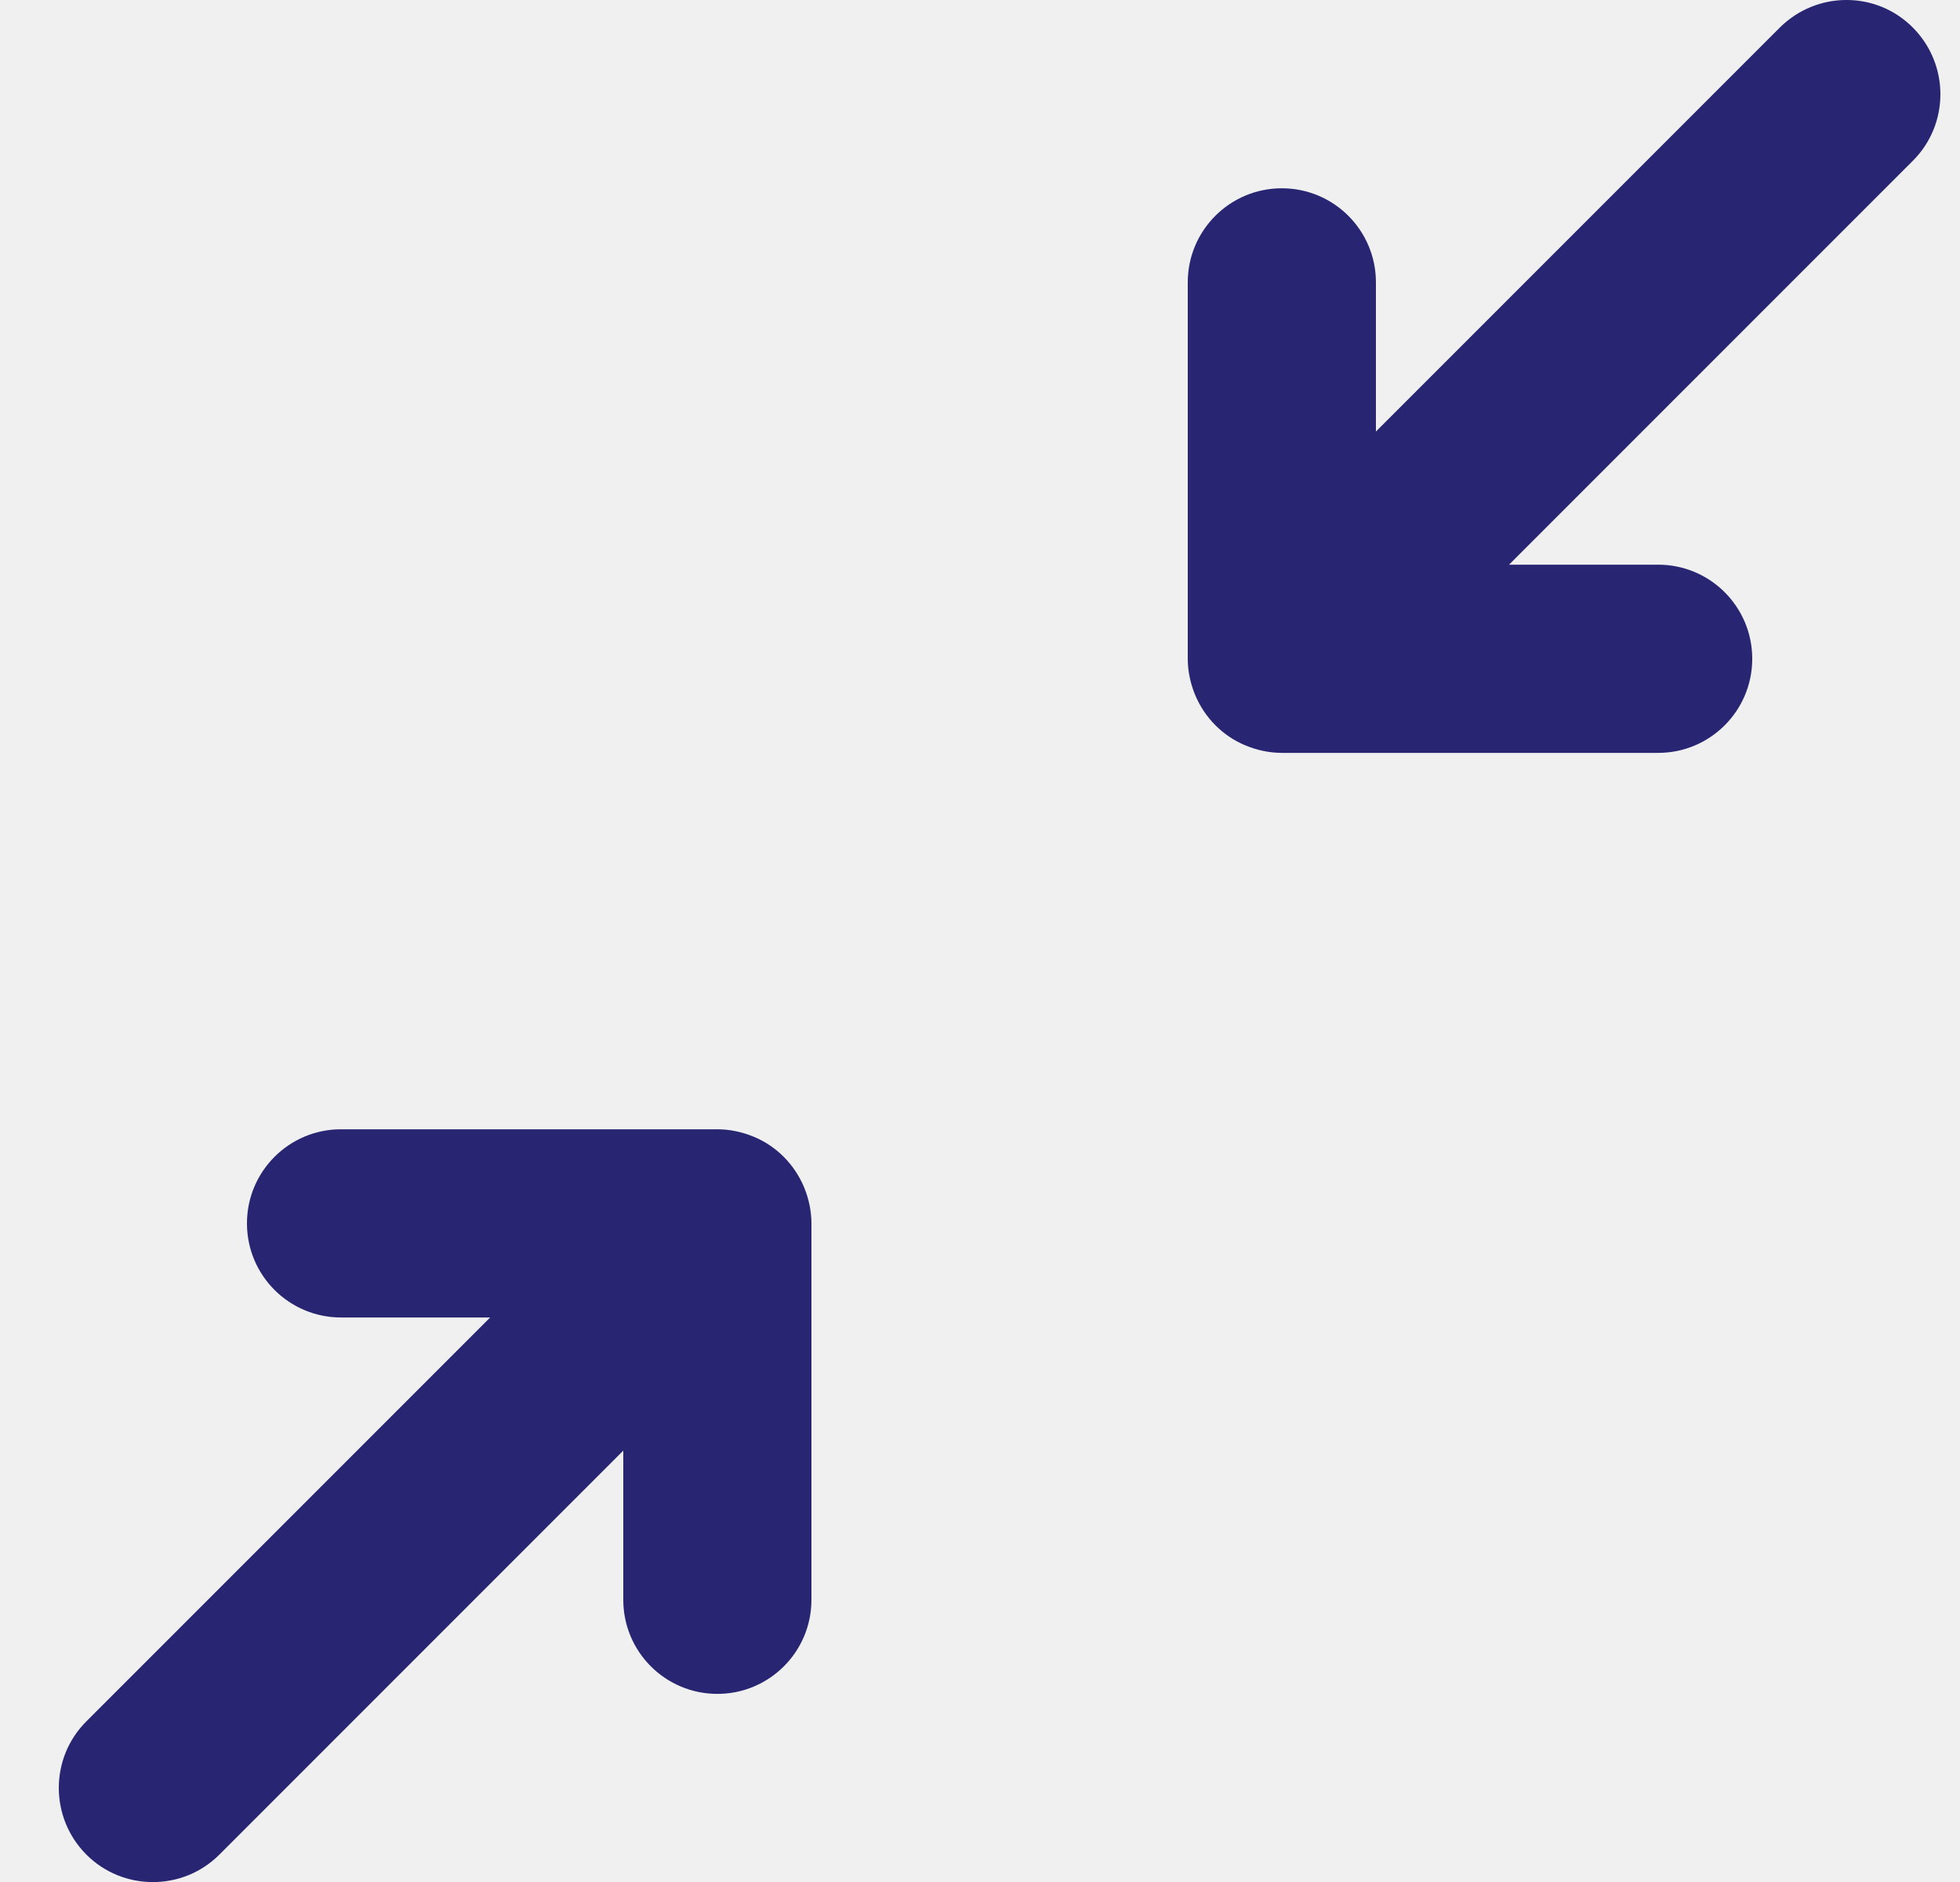
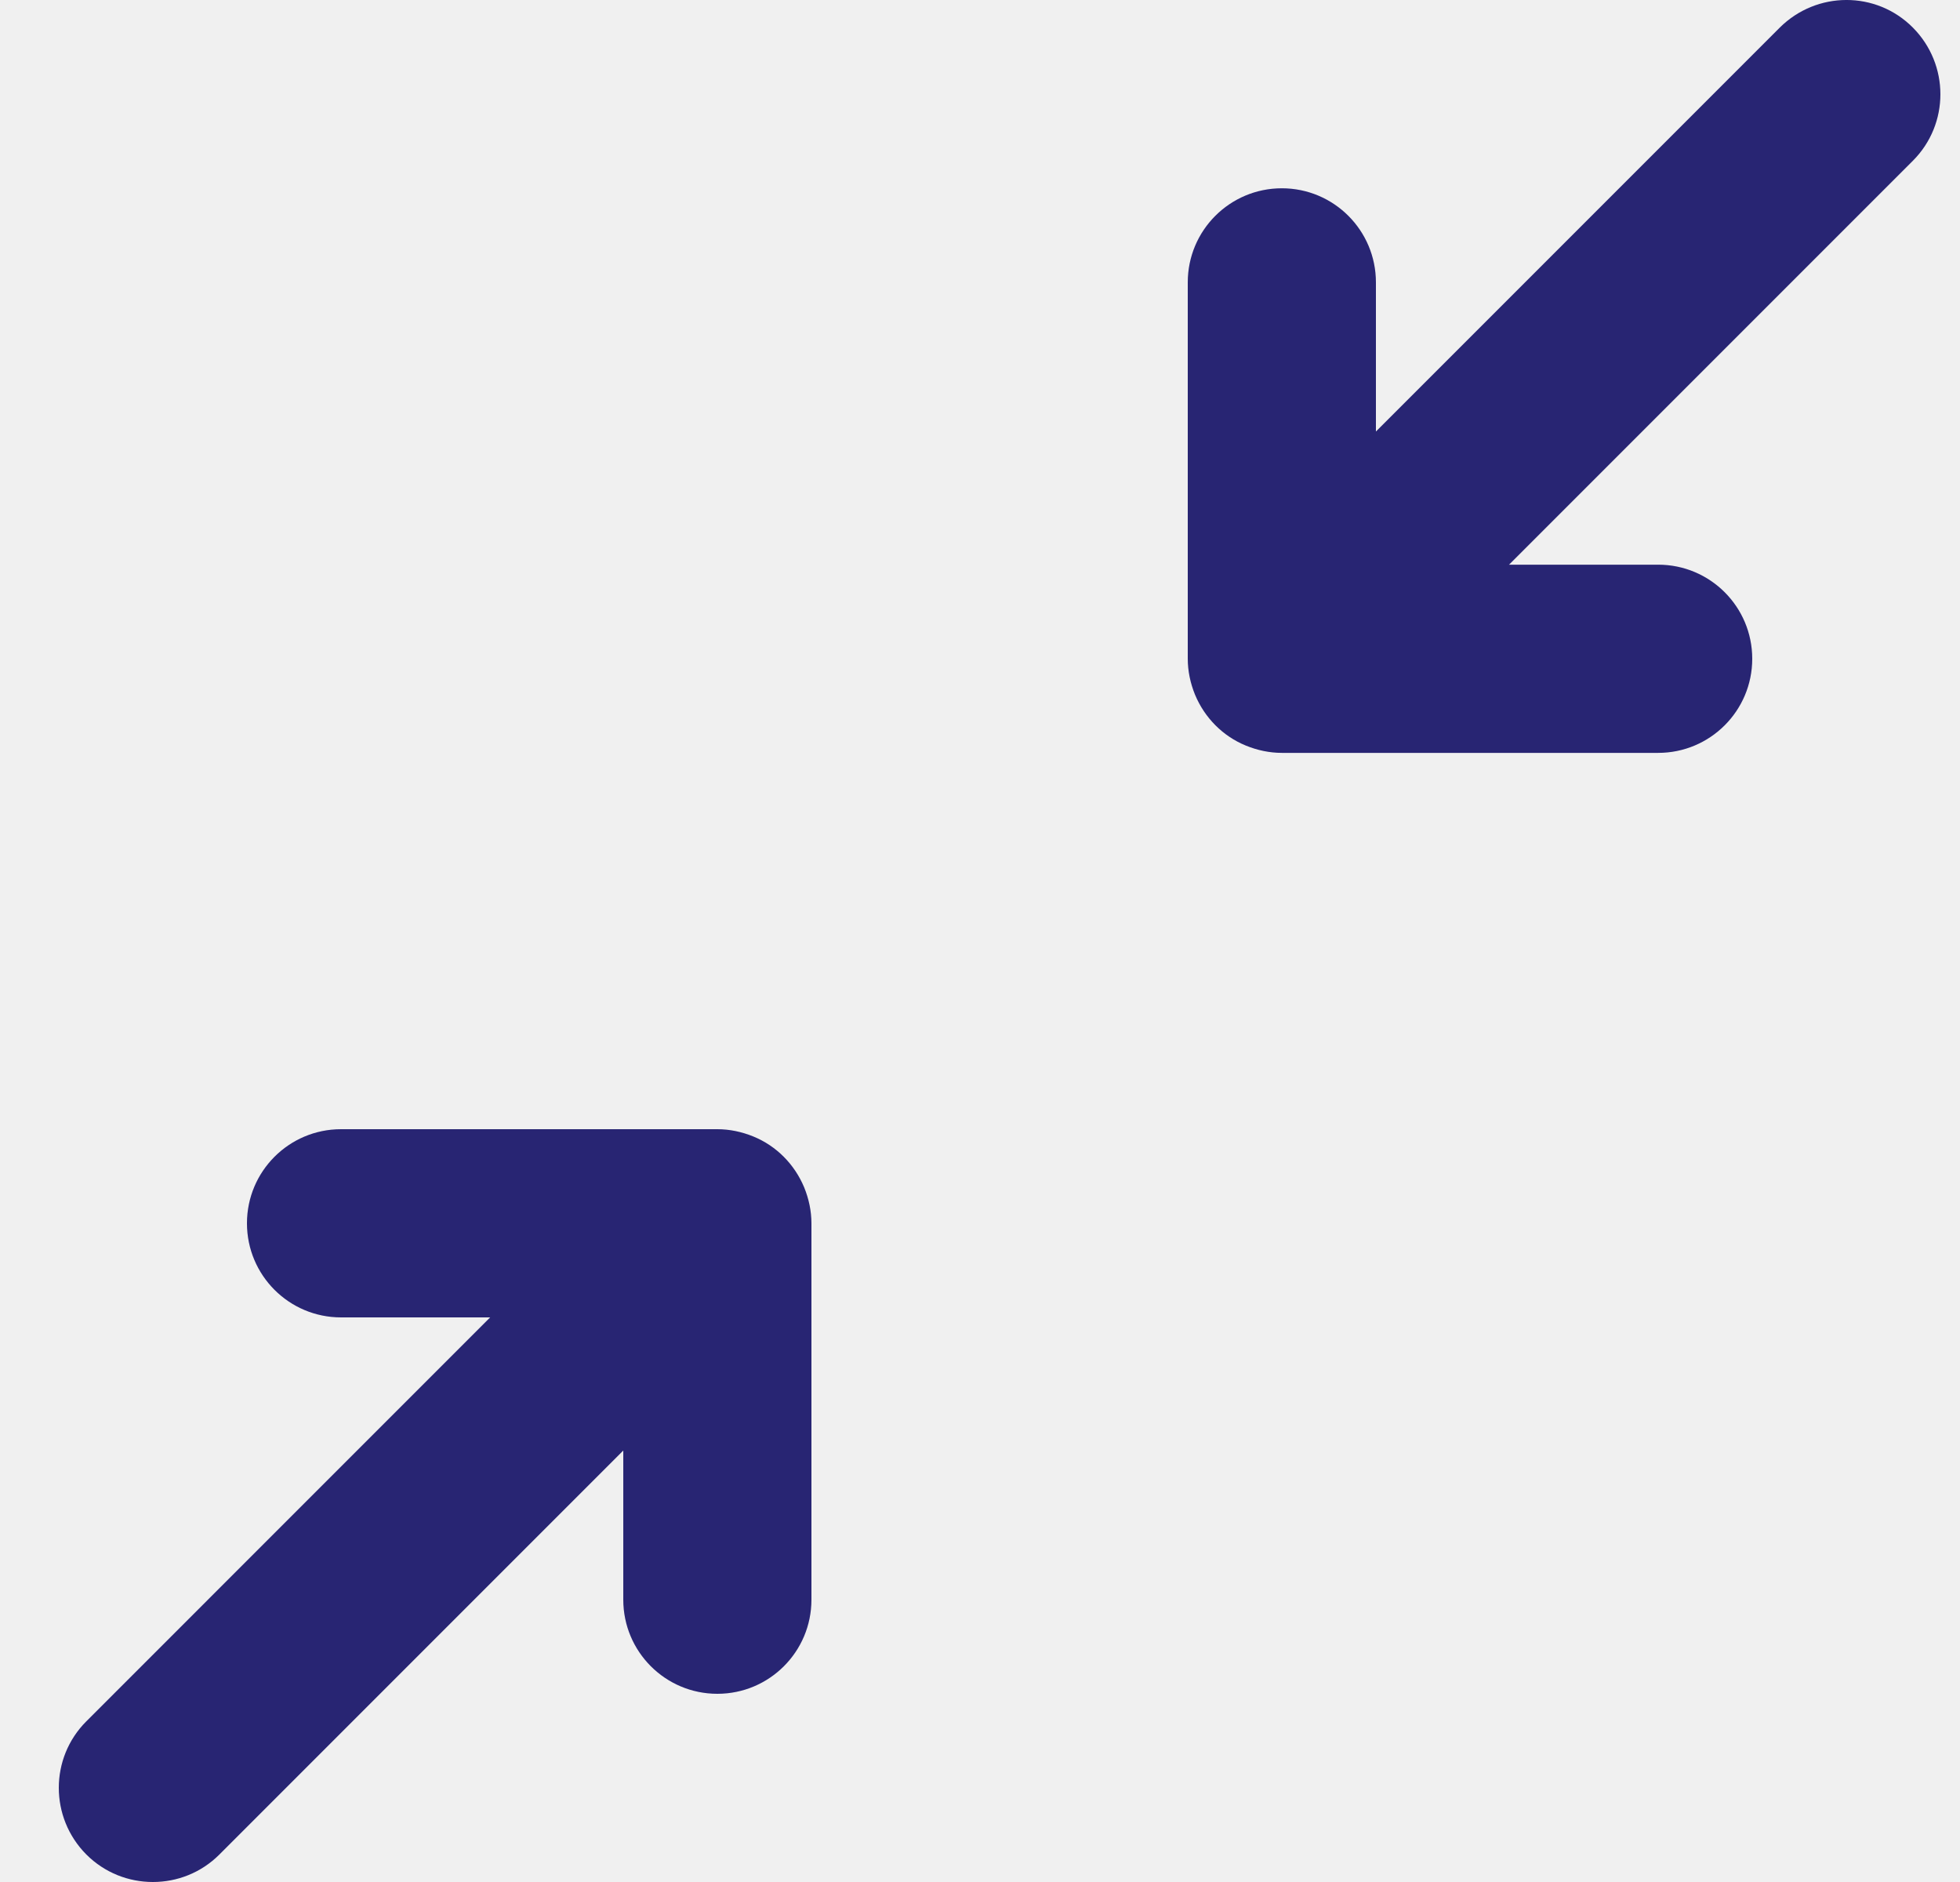
- <svg xmlns="http://www.w3.org/2000/svg" fill="none" height="24" viewBox="0 0 25 24" width="25">
-   <clipPath id="a">
-     <path d="m.75 0h24v24h-24z" />
-   </clipPath>
-   <g clip-path="url(#a)">
-     <path d="m15.891 9.508c.147.06.303.093.459.093h4.8c.663 0 1.2-.537 1.2-1.2s-.537-1.2-1.2-1.2h-1.902l5.151-5.151c.468-.468.468-1.227 0-1.698s-1.227-.468-1.698 0l-5.151 5.151v-1.902c0-.663-.537-1.2-1.2-1.2s-1.2.537-1.2 1.2v4.8c0 .156.033.312.093.459.123.294.354.528.648.648zm-6.282 4.986c-.147-.06-.303-.093-.459-.093h-4.8c-.663 0-1.2.537-1.2 1.2s.537 1.2 1.2 1.2h1.902l-5.151 5.151c-.468.468-.468 1.227 0 1.698.234.234.54.351.849.351s.615-.117.849-.351l5.151-5.151v1.902c0 .663.537 1.2 1.2 1.2s1.2-.537 1.2-1.2v-4.8c0-.156-.033-.312-.093-.459-.123-.294-.354-.528-.648-.648z" fill="#282573" />
+ <svg xmlns="http://www.w3.org/2000/svg" width="25" height="24" viewBox="0 0 25 24" fill="none">
+   <g clip-path="url(#clip0_290_2753)">
+     <path d="M15.891 9.508C16.038 9.568 16.194 9.601 16.35 9.601H21.15C21.813 9.601 22.35 9.064 22.35 8.401C22.35 7.738 21.813 7.201 21.15 7.201H19.248L24.399 2.05C24.867 1.582 24.867 0.823 24.399 0.352C23.931 -0.119 23.172 -0.116 22.701 0.352L17.55 5.503V3.601C17.55 2.938 17.013 2.401 16.35 2.401C15.687 2.401 15.15 2.938 15.15 3.601V8.401C15.15 8.557 15.183 8.713 15.243 8.86C15.366 9.154 15.597 9.388 15.891 9.508ZM9.609 14.493C9.462 14.433 9.306 14.4 9.15 14.4H4.35C3.687 14.4 3.15 14.937 3.15 15.6C3.15 16.263 3.687 16.8 4.35 16.8H6.252L1.101 21.951C0.633 22.419 0.633 23.178 1.101 23.649C1.335 23.883 1.641 24 1.95 24C2.259 24 2.565 23.883 2.799 23.649L7.95 18.498V20.4C7.95 21.063 8.487 21.6 9.15 21.6C9.813 21.6 10.35 21.063 10.35 20.4V15.6C10.35 15.444 10.317 15.288 10.257 15.141C10.134 14.847 9.903 14.613 9.609 14.493Z" fill="#282573" />
  </g>
+   <defs>
+     <clipPath id="clip0_290_2753">
+       <rect width="24" height="24" fill="white" transform="translate(0.75)" />
+     </clipPath>
+   </defs>
</svg>
